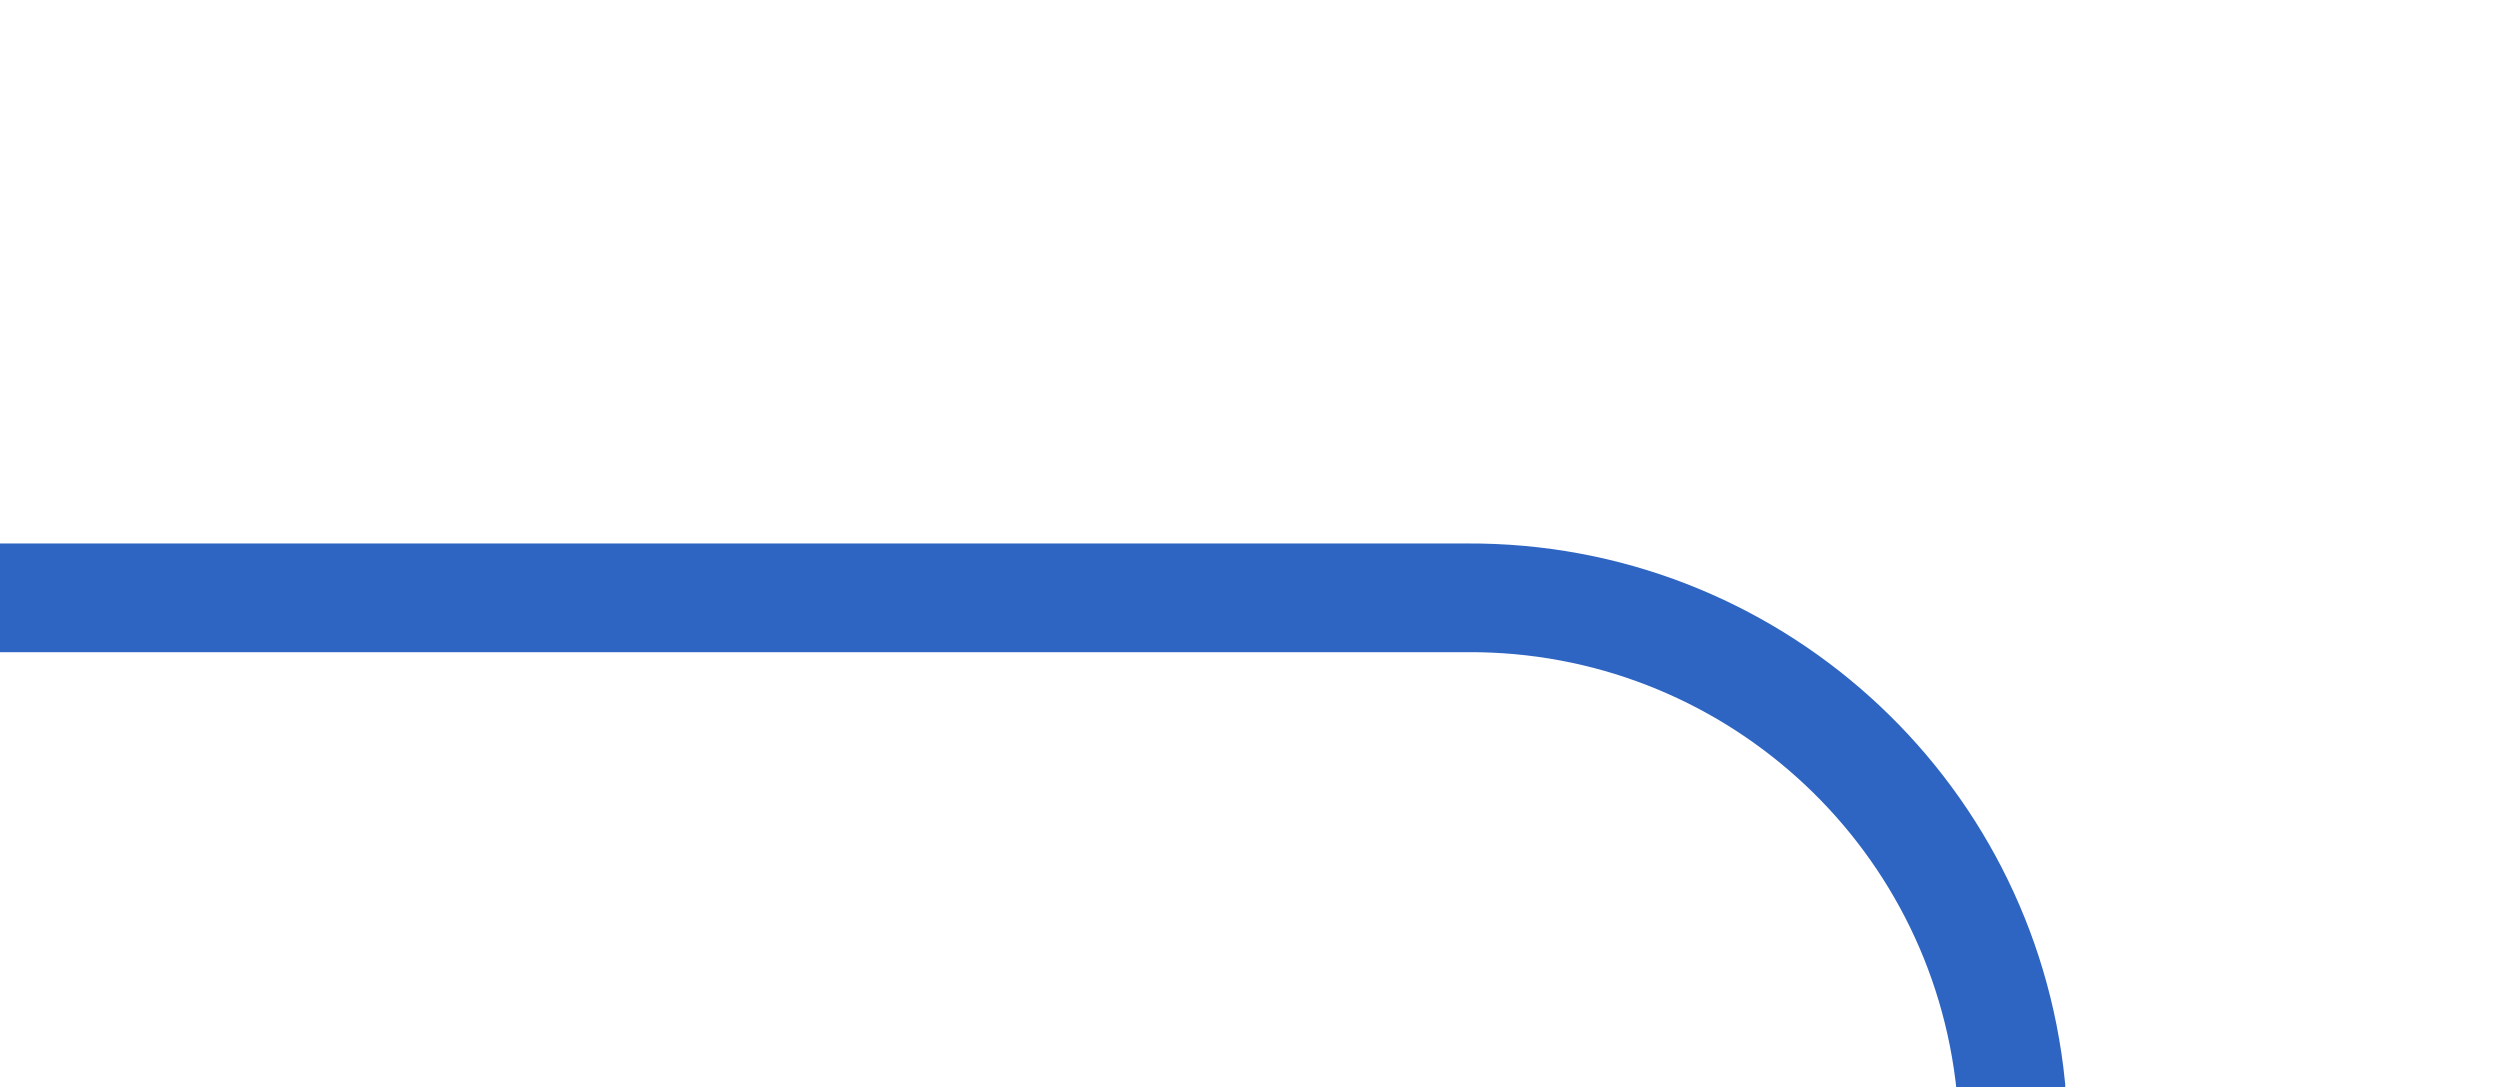
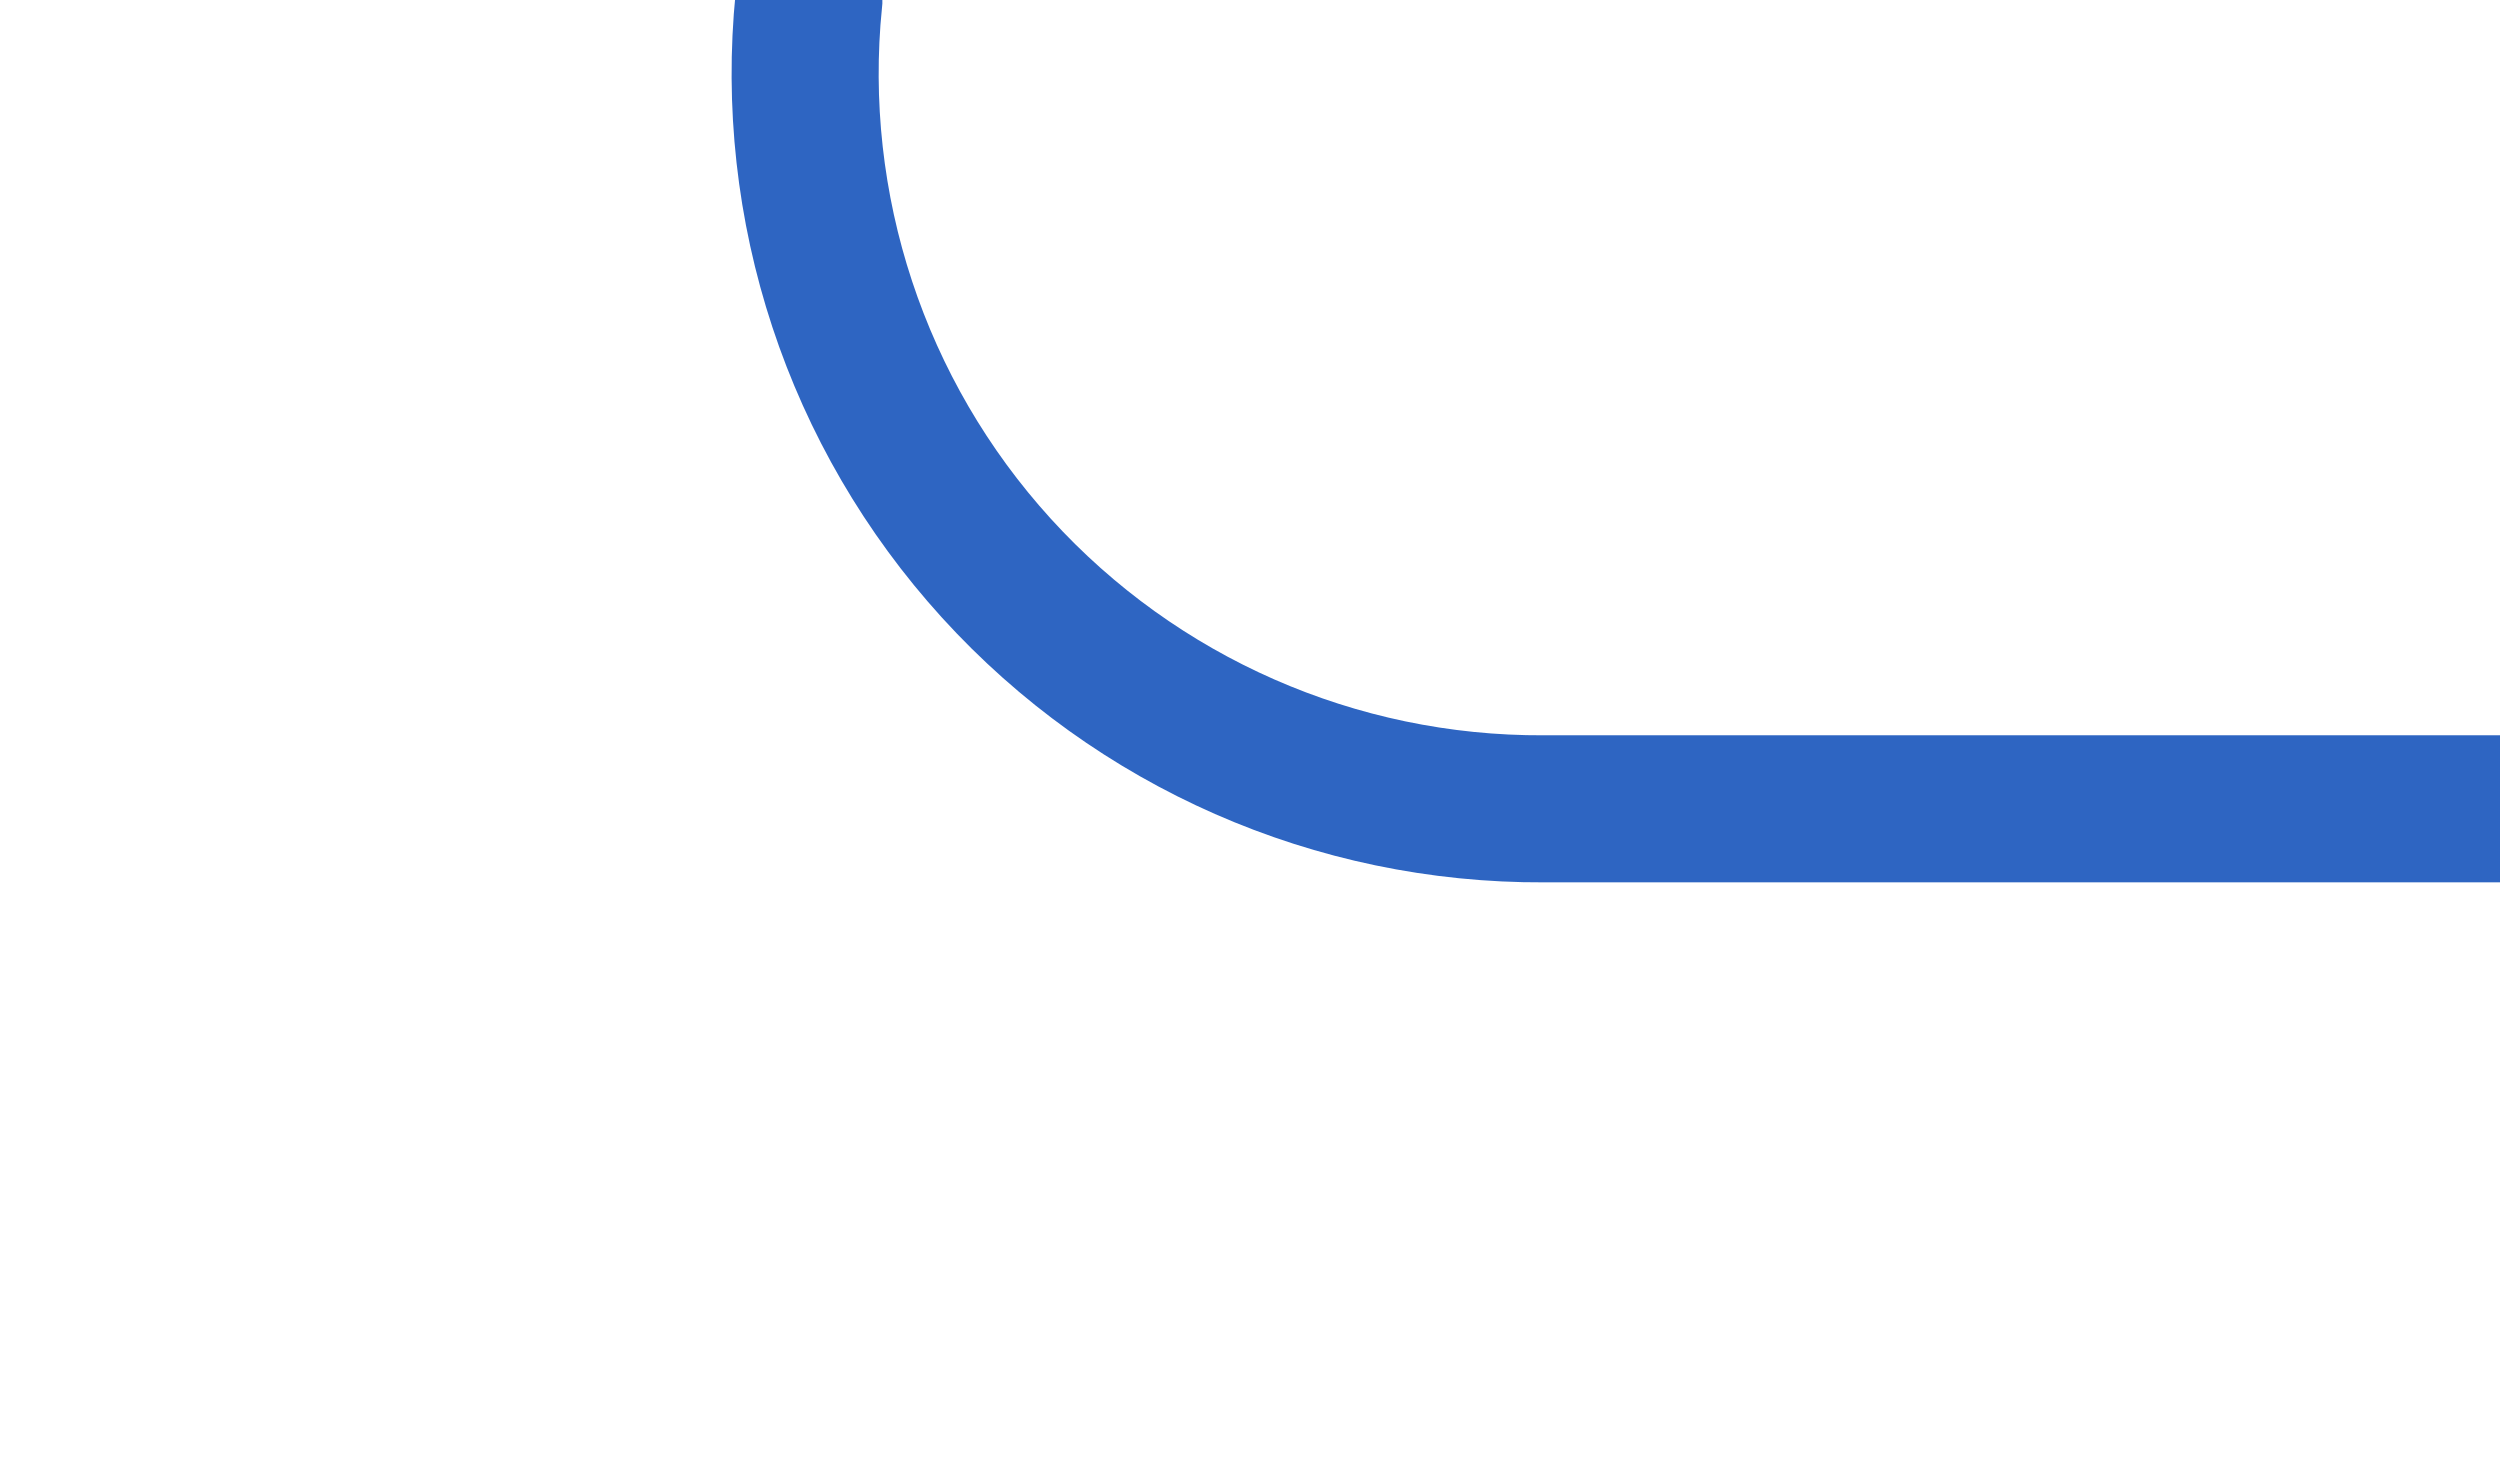
- <svg xmlns="http://www.w3.org/2000/svg" version="1.1" width="23px" height="10px" preserveAspectRatio="xMinYMid meet" viewBox="262 6574  23 8">
-   <path d="M 302 6714.5  L 285 6714.5  A 5 5 0 0 1 280.5 6709.5 L 280.5 6583  A 5 5 0 0 0 275.5 6578.5 L 262 6578.5  " stroke-width="1" stroke="#2e65c2" fill="none" />
+ <svg xmlns="http://www.w3.org/2000/svg" version="1.1" width="17px" height="10px" preserveAspectRatio="xMinYMid meet" viewBox="285 6594  17 8">
+   <path d="M 262 6578.5  L 285 6578.5  A 5 5 0 0 1 290.5 6583.5 L 290.5 6593  A 5 5 0 0 0 295.5 6598.5 L 302 6598.5  " stroke-width="1" stroke="#2e65c2" fill="none" />
</svg>
